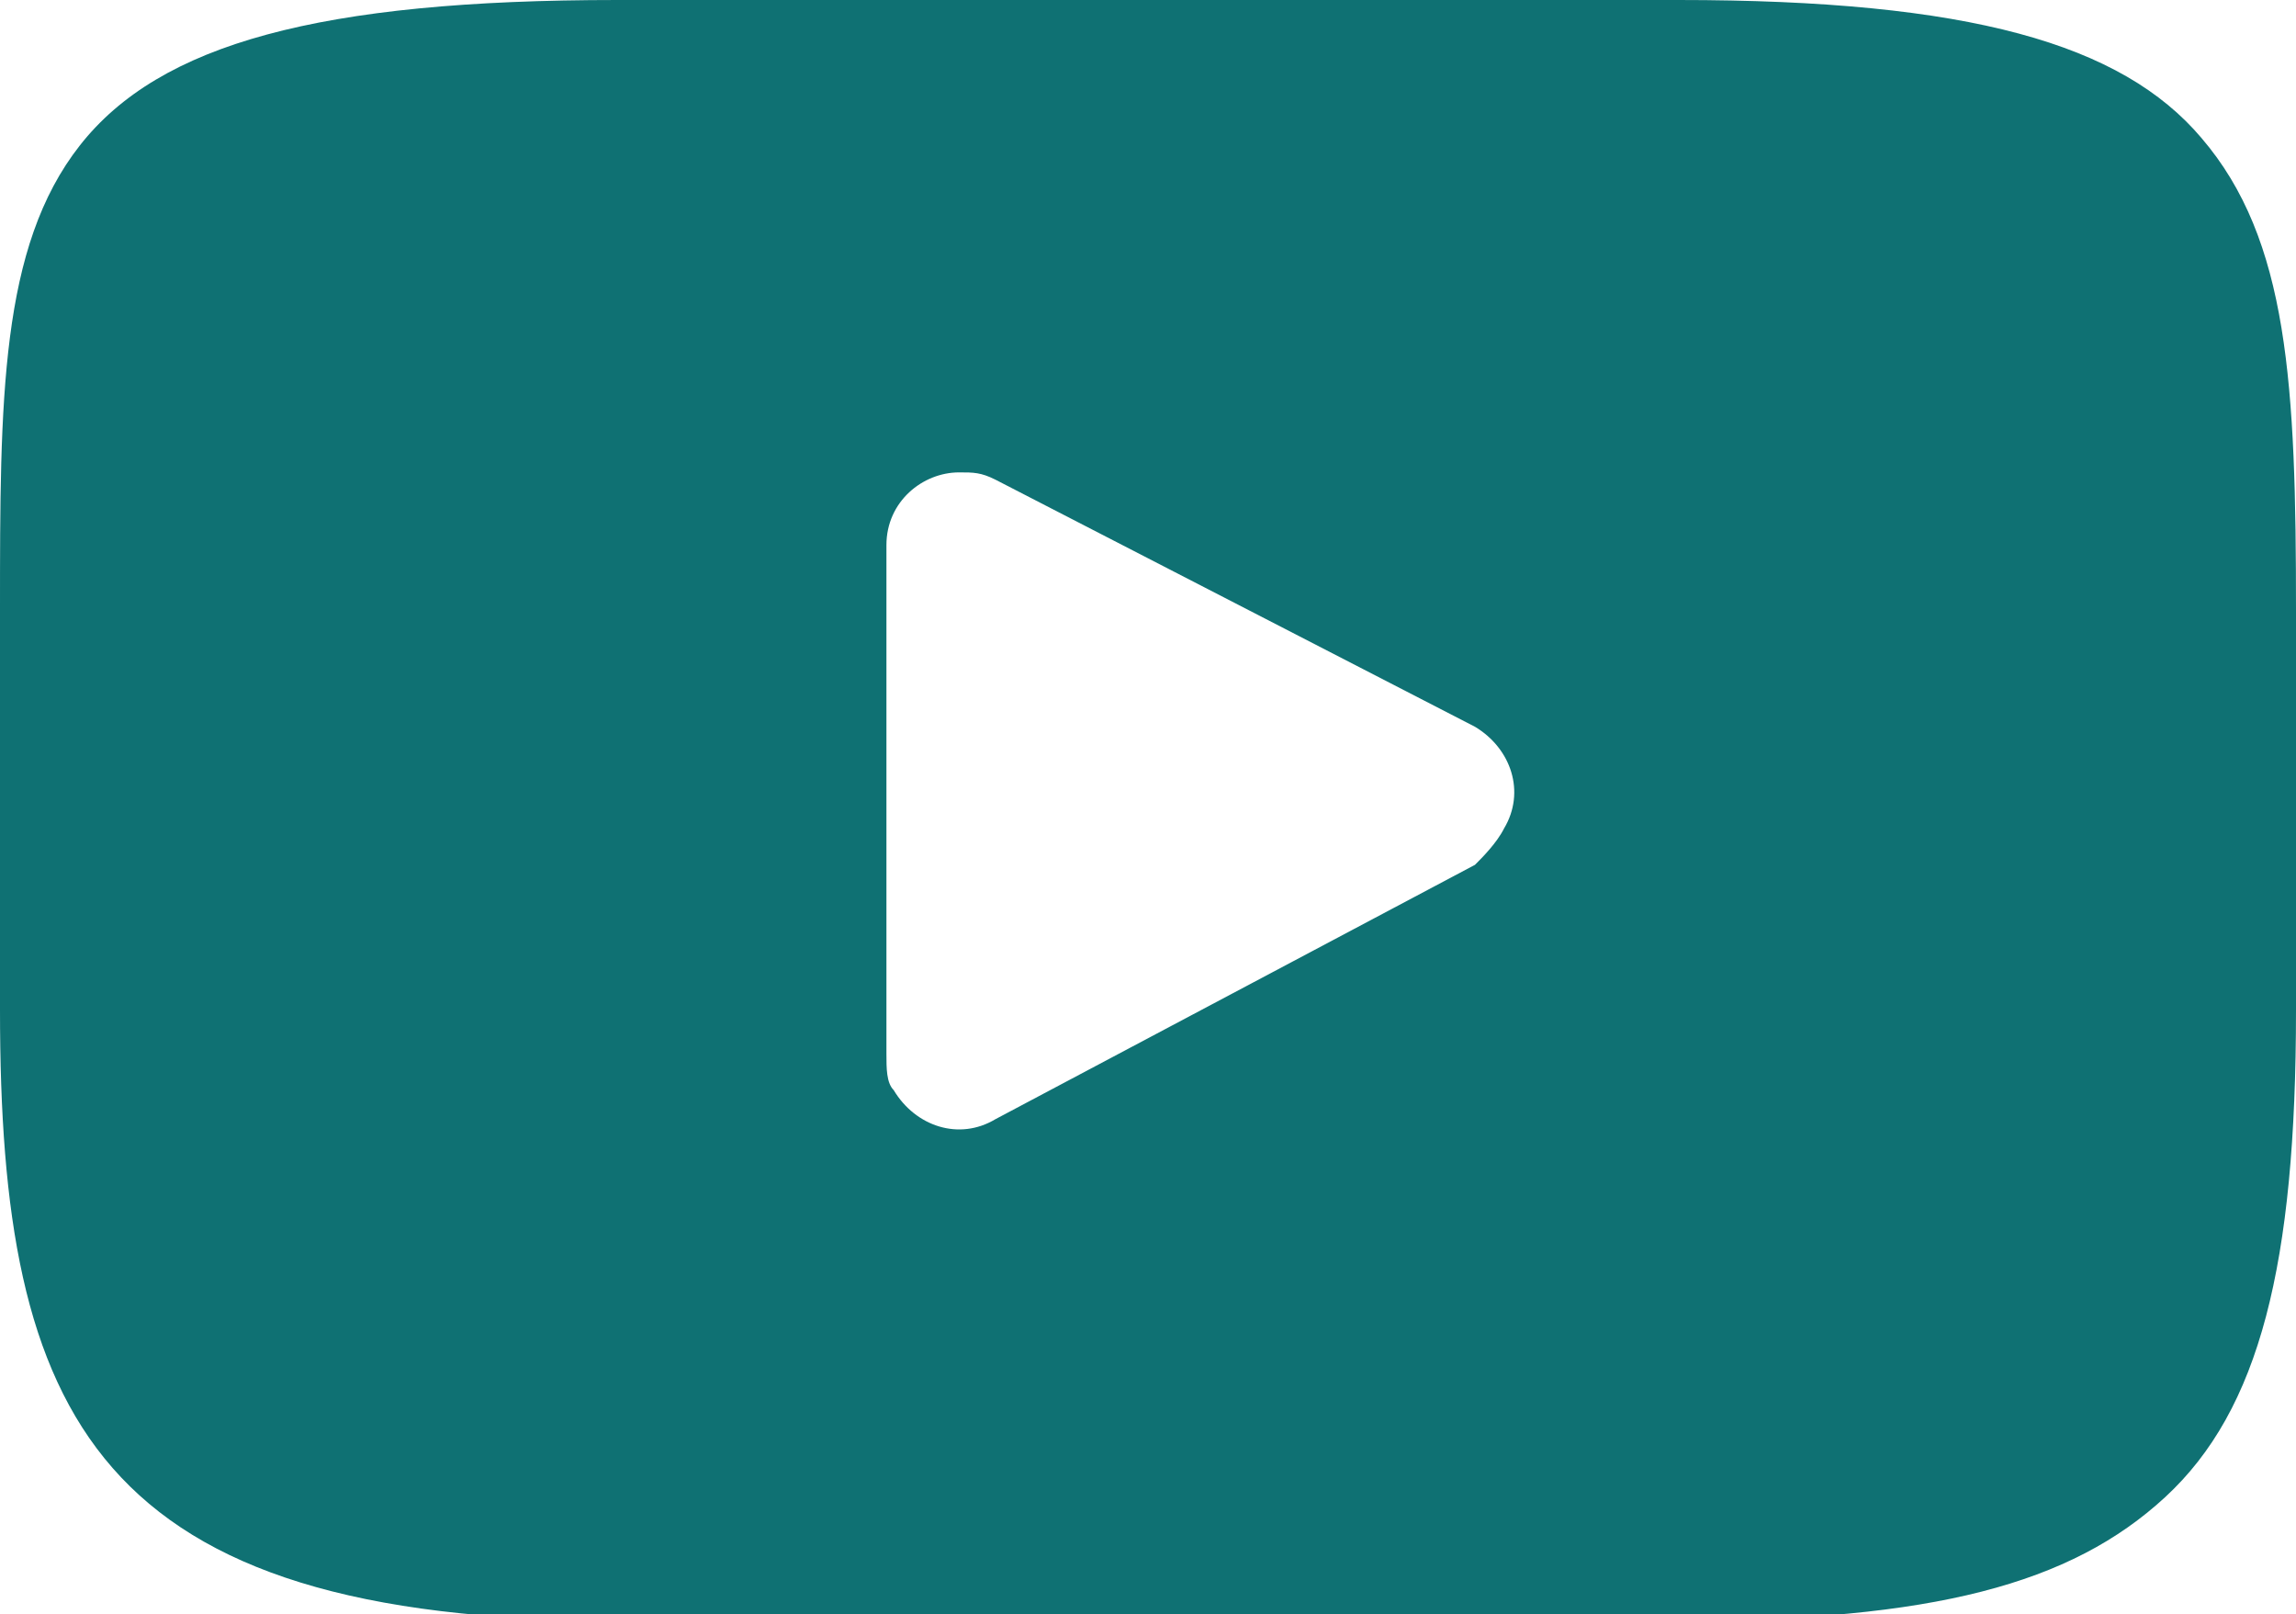
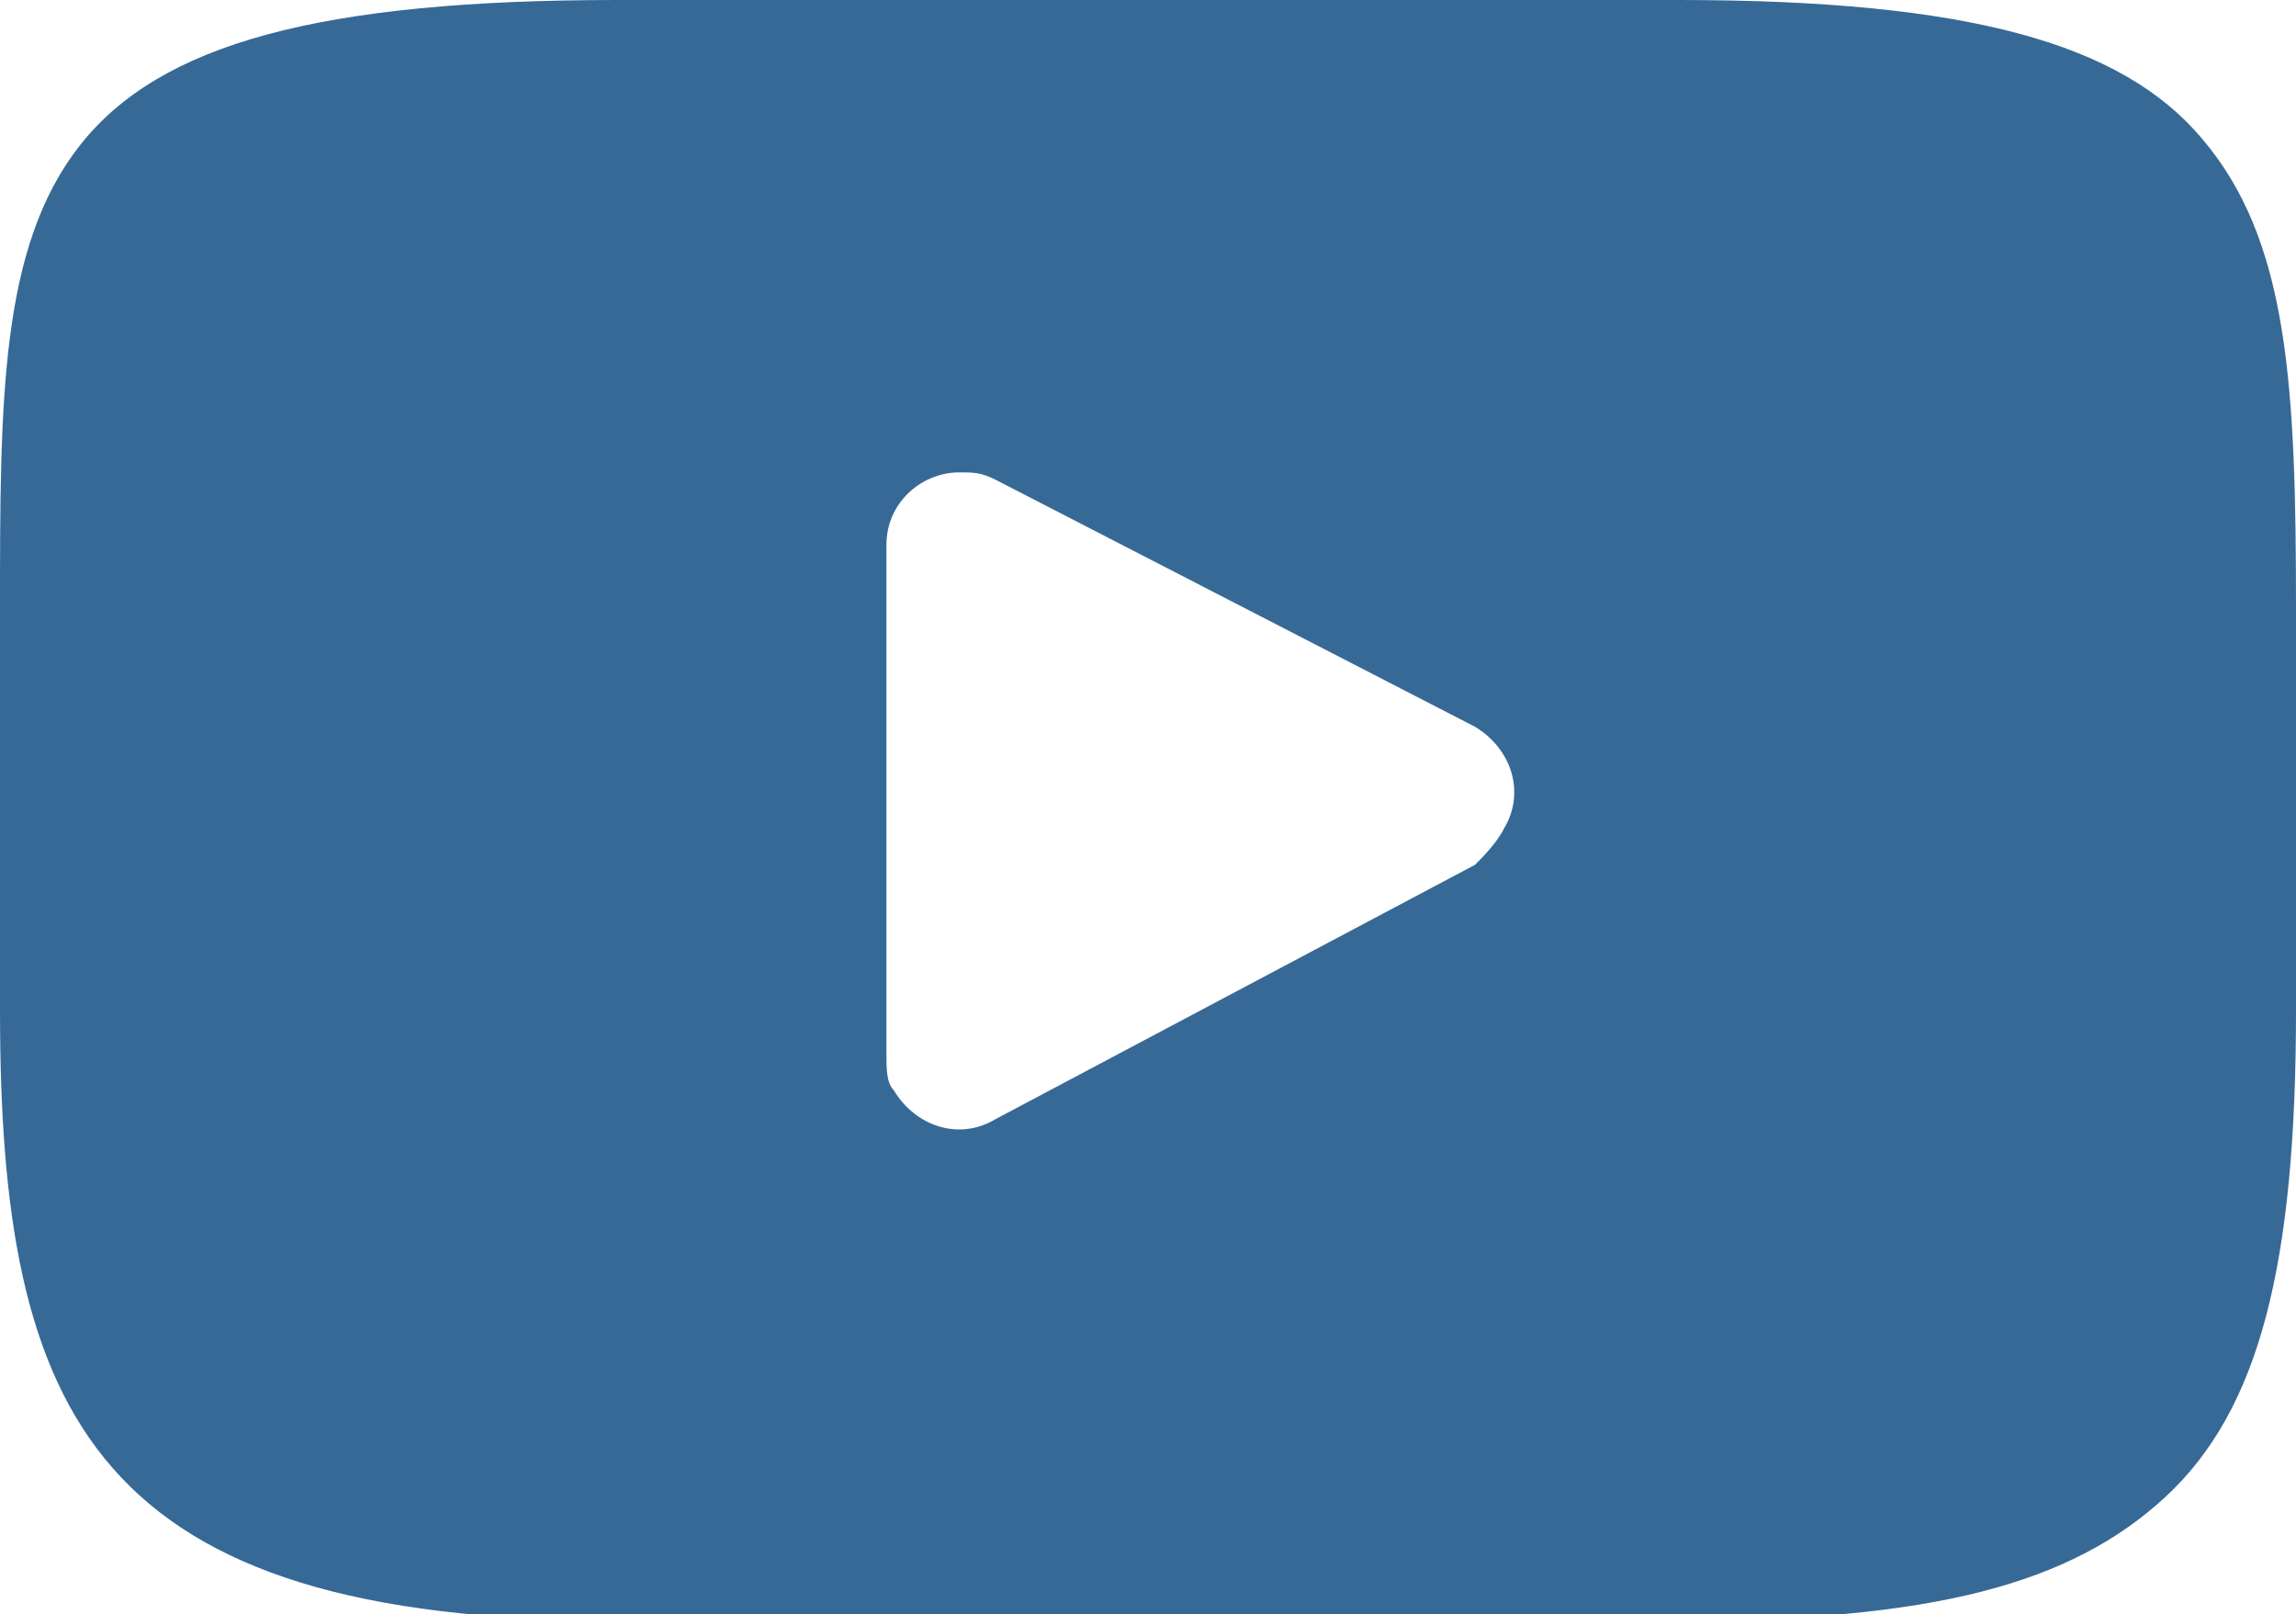
<svg xmlns="http://www.w3.org/2000/svg" viewBox="0 0 31.6 22.2">
-   <path fill="#0f7173" d="M30.3 1.9C29.2.6 27.1 0 23.1 0H8.5C4.4 0 2.2.6 1.1 2 0 3.4 0 5.5 0 8.4v5.5c0 5.6 1.3 8.4 8.5 8.4h14.6c3.5 0 5.4-.5 6.7-1.7 1.3-1.2 1.8-3.2 1.8-6.7V8.4c0-3.1-.1-5.1-1.3-6.5zm-10 10l-6.6 3.5c-.5.3-1.1.1-1.4-.4-.1-.1-.1-.3-.1-.5v-7c0-.6.5-1 1-1 .2 0 .3 0 .5.1l6.6 3.4c.5.3.7.9.4 1.4-.1.2-.3.4-.4.5z" />
+   <path fill="#376996" d="M30.3 1.9C29.2.6 27.1 0 23.1 0H8.5C4.4 0 2.2.6 1.1 2 0 3.4 0 5.5 0 8.4v5.5c0 5.6 1.3 8.4 8.5 8.4h14.6c3.5 0 5.4-.5 6.7-1.7 1.3-1.2 1.8-3.2 1.8-6.7V8.4c0-3.1-.1-5.1-1.3-6.5zm-10 10l-6.6 3.5c-.5.3-1.1.1-1.4-.4-.1-.1-.1-.3-.1-.5v-7c0-.6.5-1 1-1 .2 0 .3 0 .5.1l6.6 3.4c.5.3.7.9.4 1.4-.1.2-.3.4-.4.5z" />
</svg>
